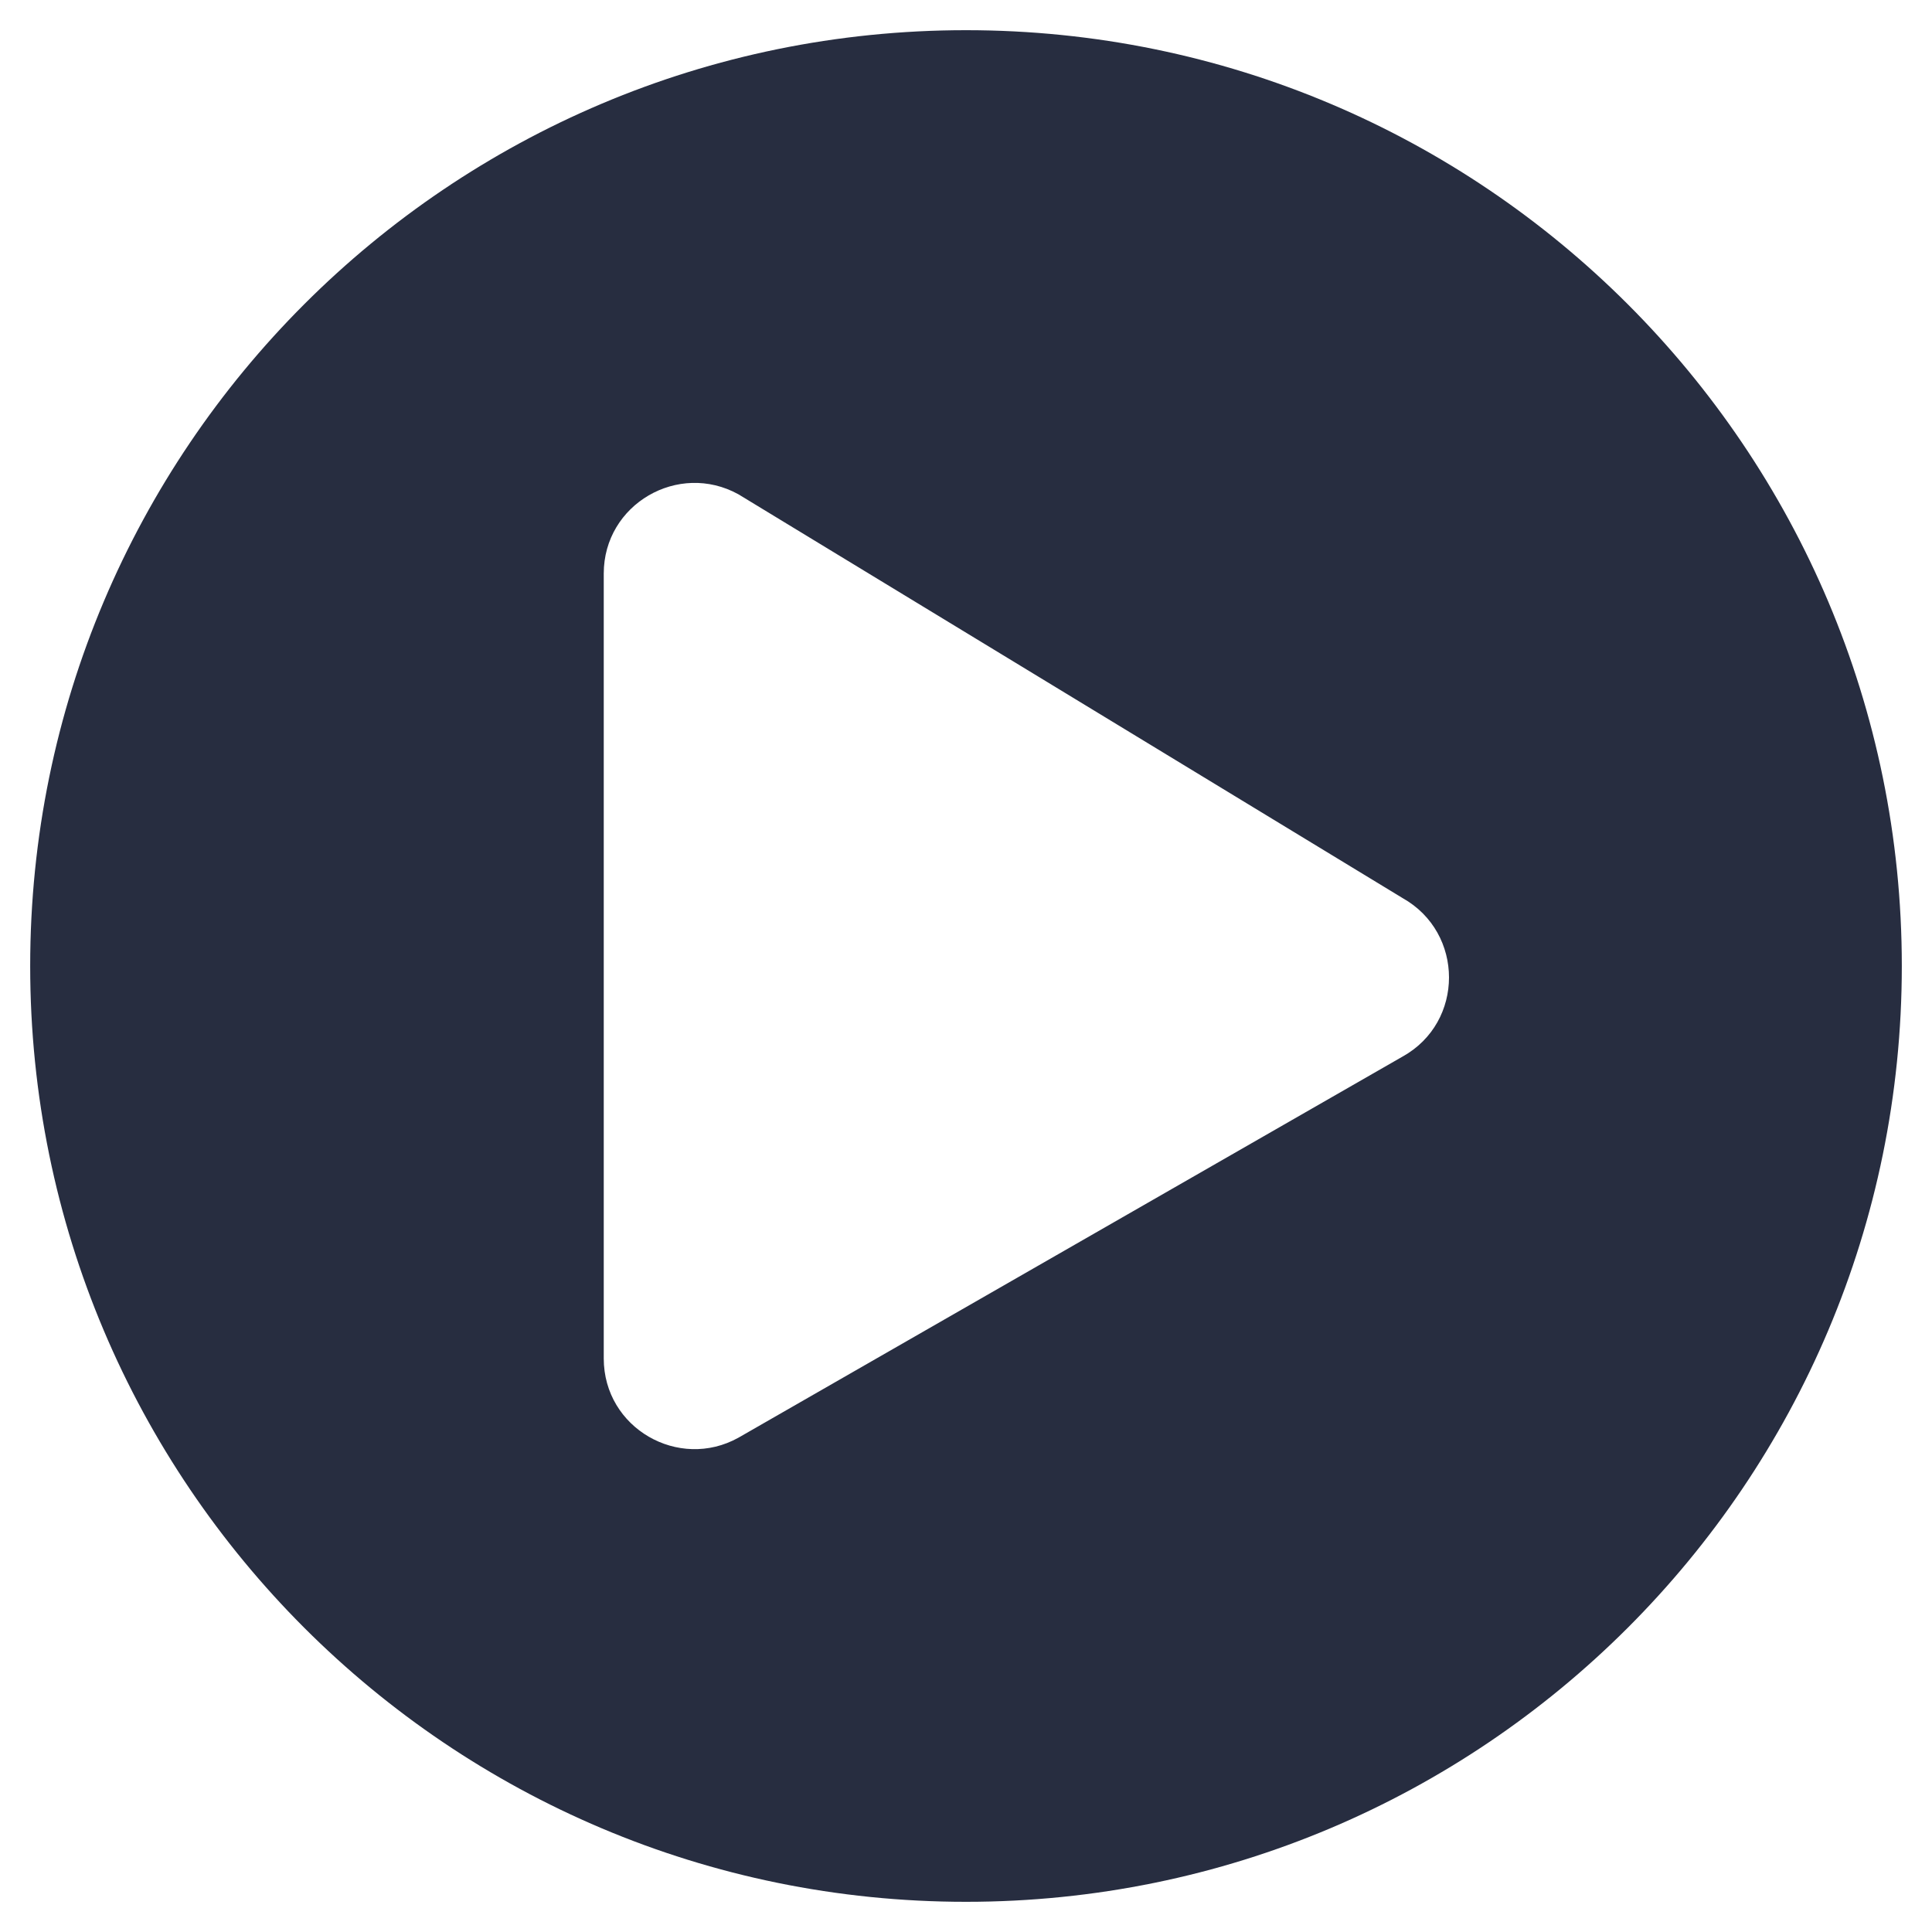
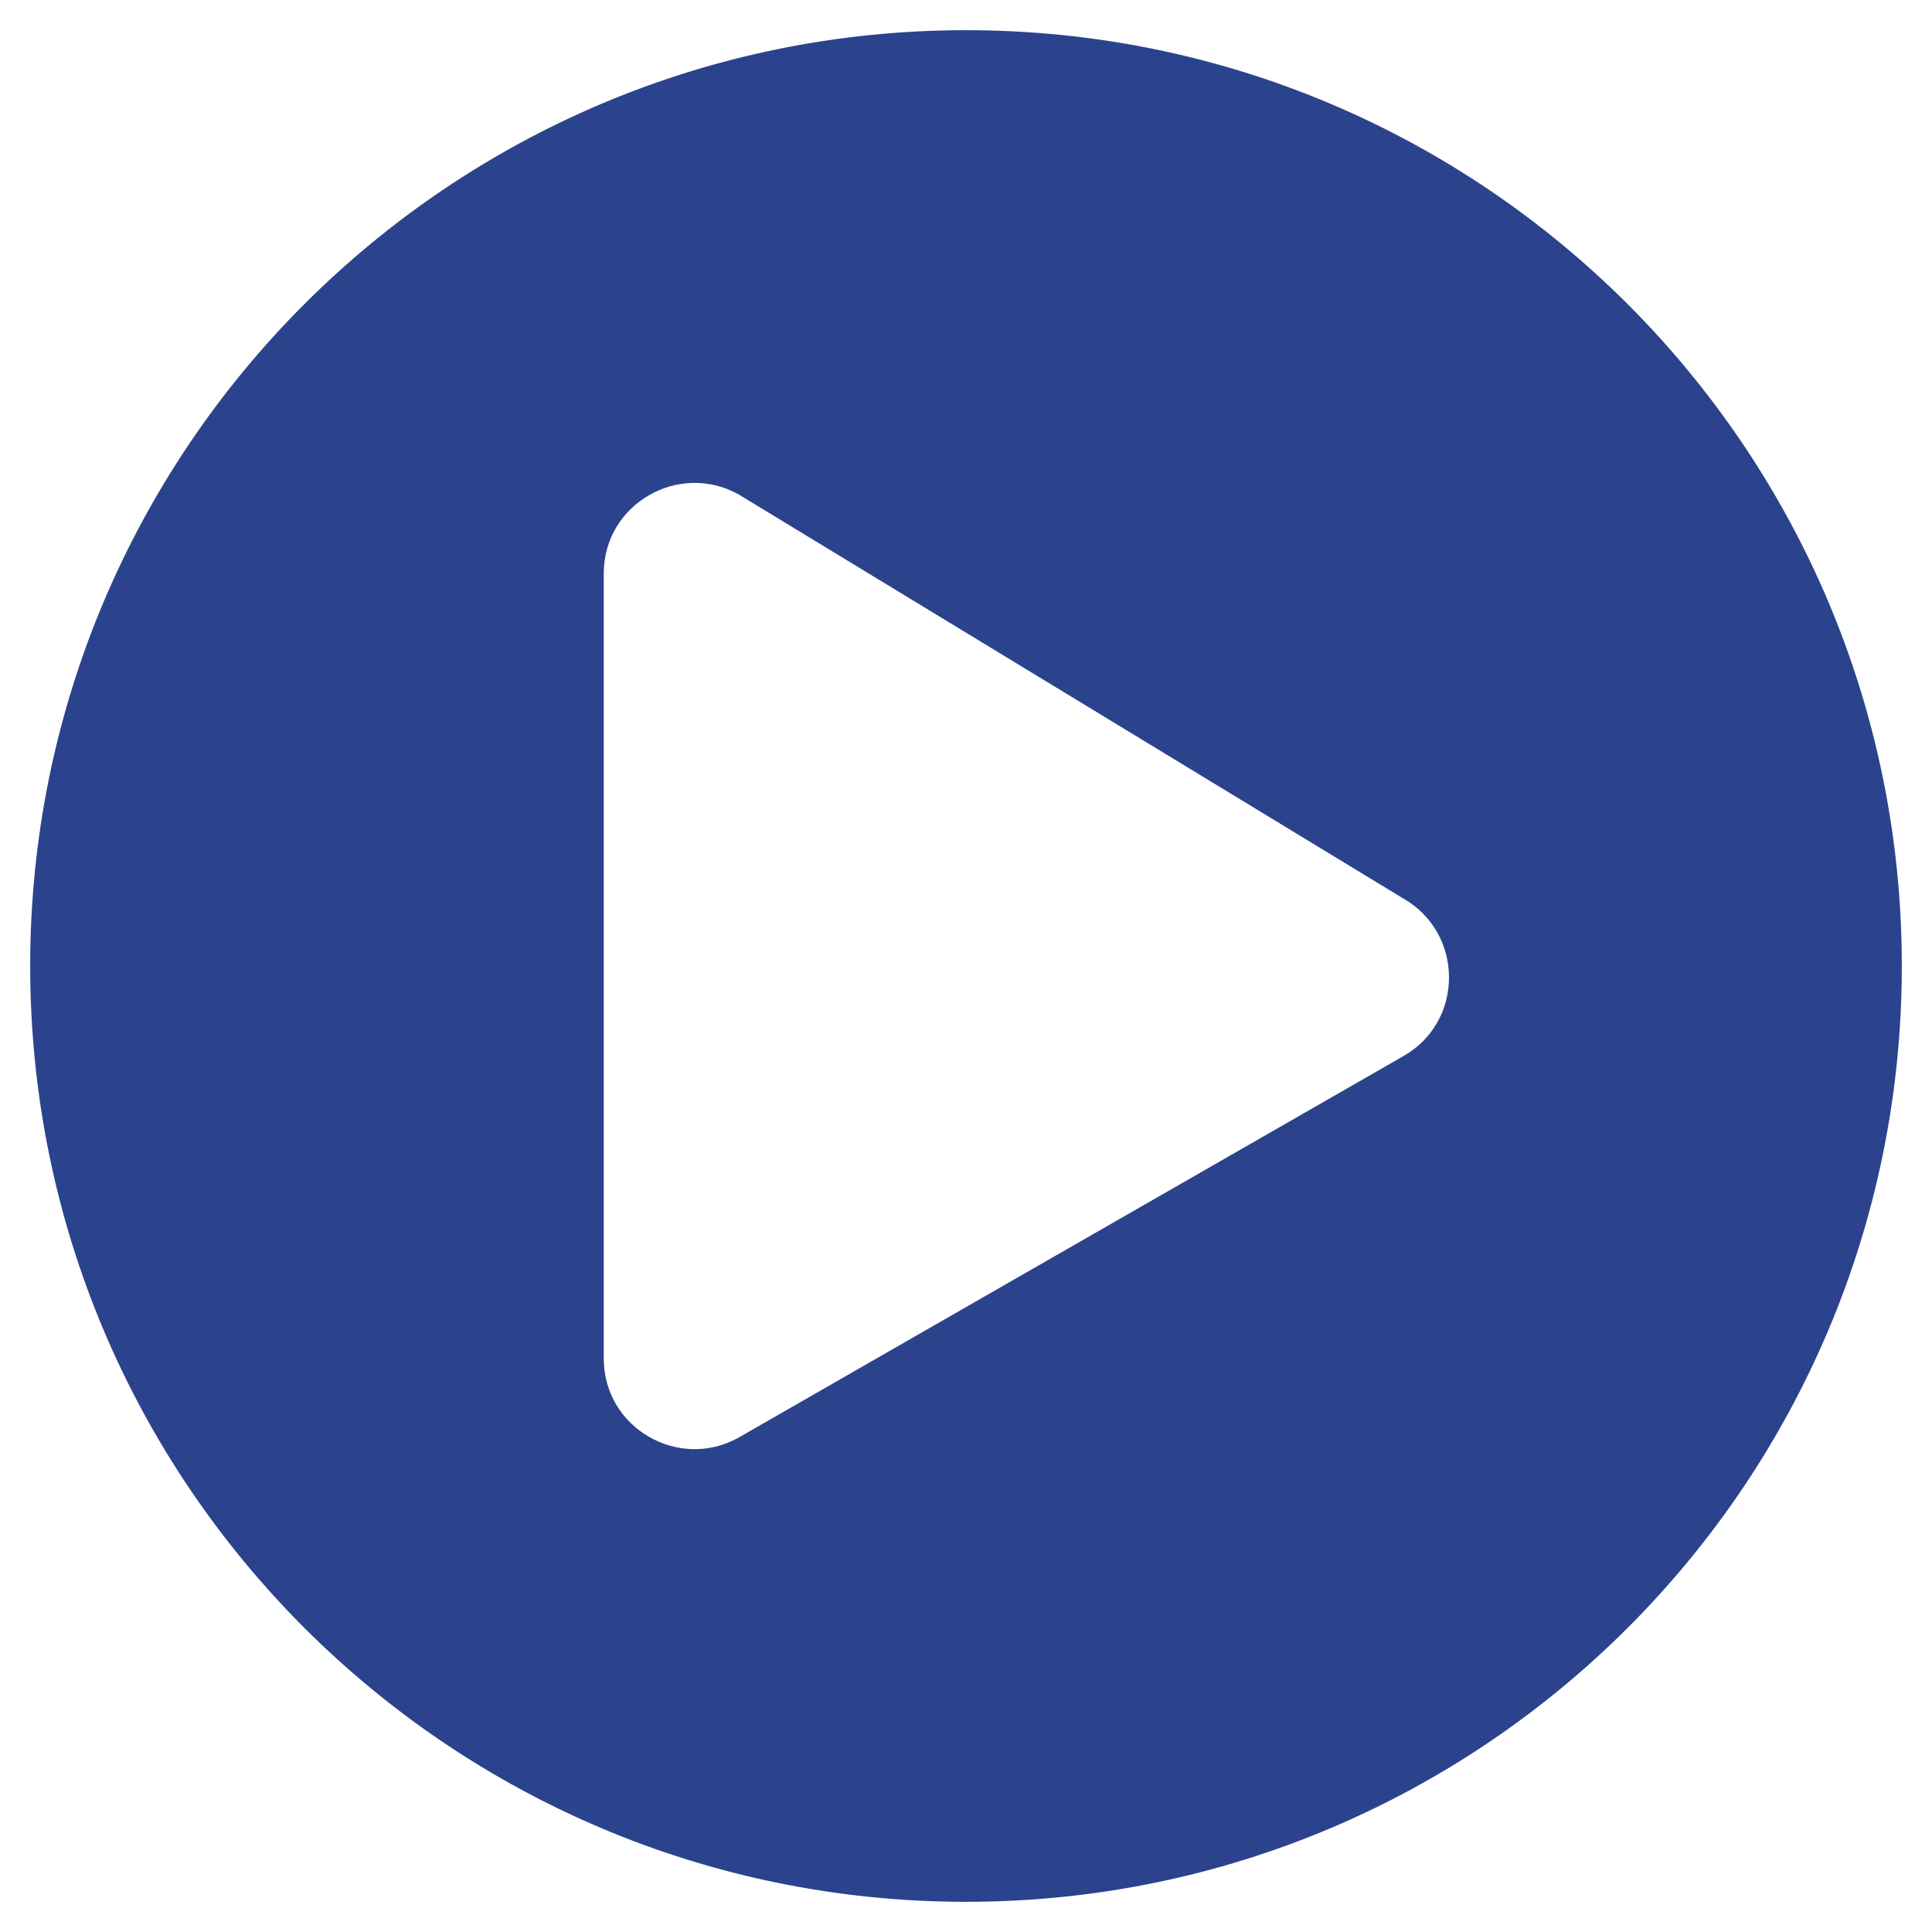
<svg xmlns="http://www.w3.org/2000/svg" viewBox="0 0 512 512">
-   <path fill="#272d40" d="M256 8C119 8 8 119 8 256s111 248 248 248 248-111 248-248S393 8 256 8zm115.7 272l-176 101c-15.8 8.8-35.7-2.5-35.7-21V152c0-18.4 19.8-29.8 35.7-21l176 107c16.4 9.2 16.4 32.9 0 42z" />
+   <path fill="#2b438c" d="M256 8C119 8 8 119 8 256s111 248 248 248 248-111 248-248S393 8 256 8zm115.7 272l-176 101c-15.8 8.8-35.7-2.5-35.7-21V152c0-18.4 19.8-29.8 35.7-21l176 107c16.4 9.2 16.4 32.9 0 42z" />
</svg>
